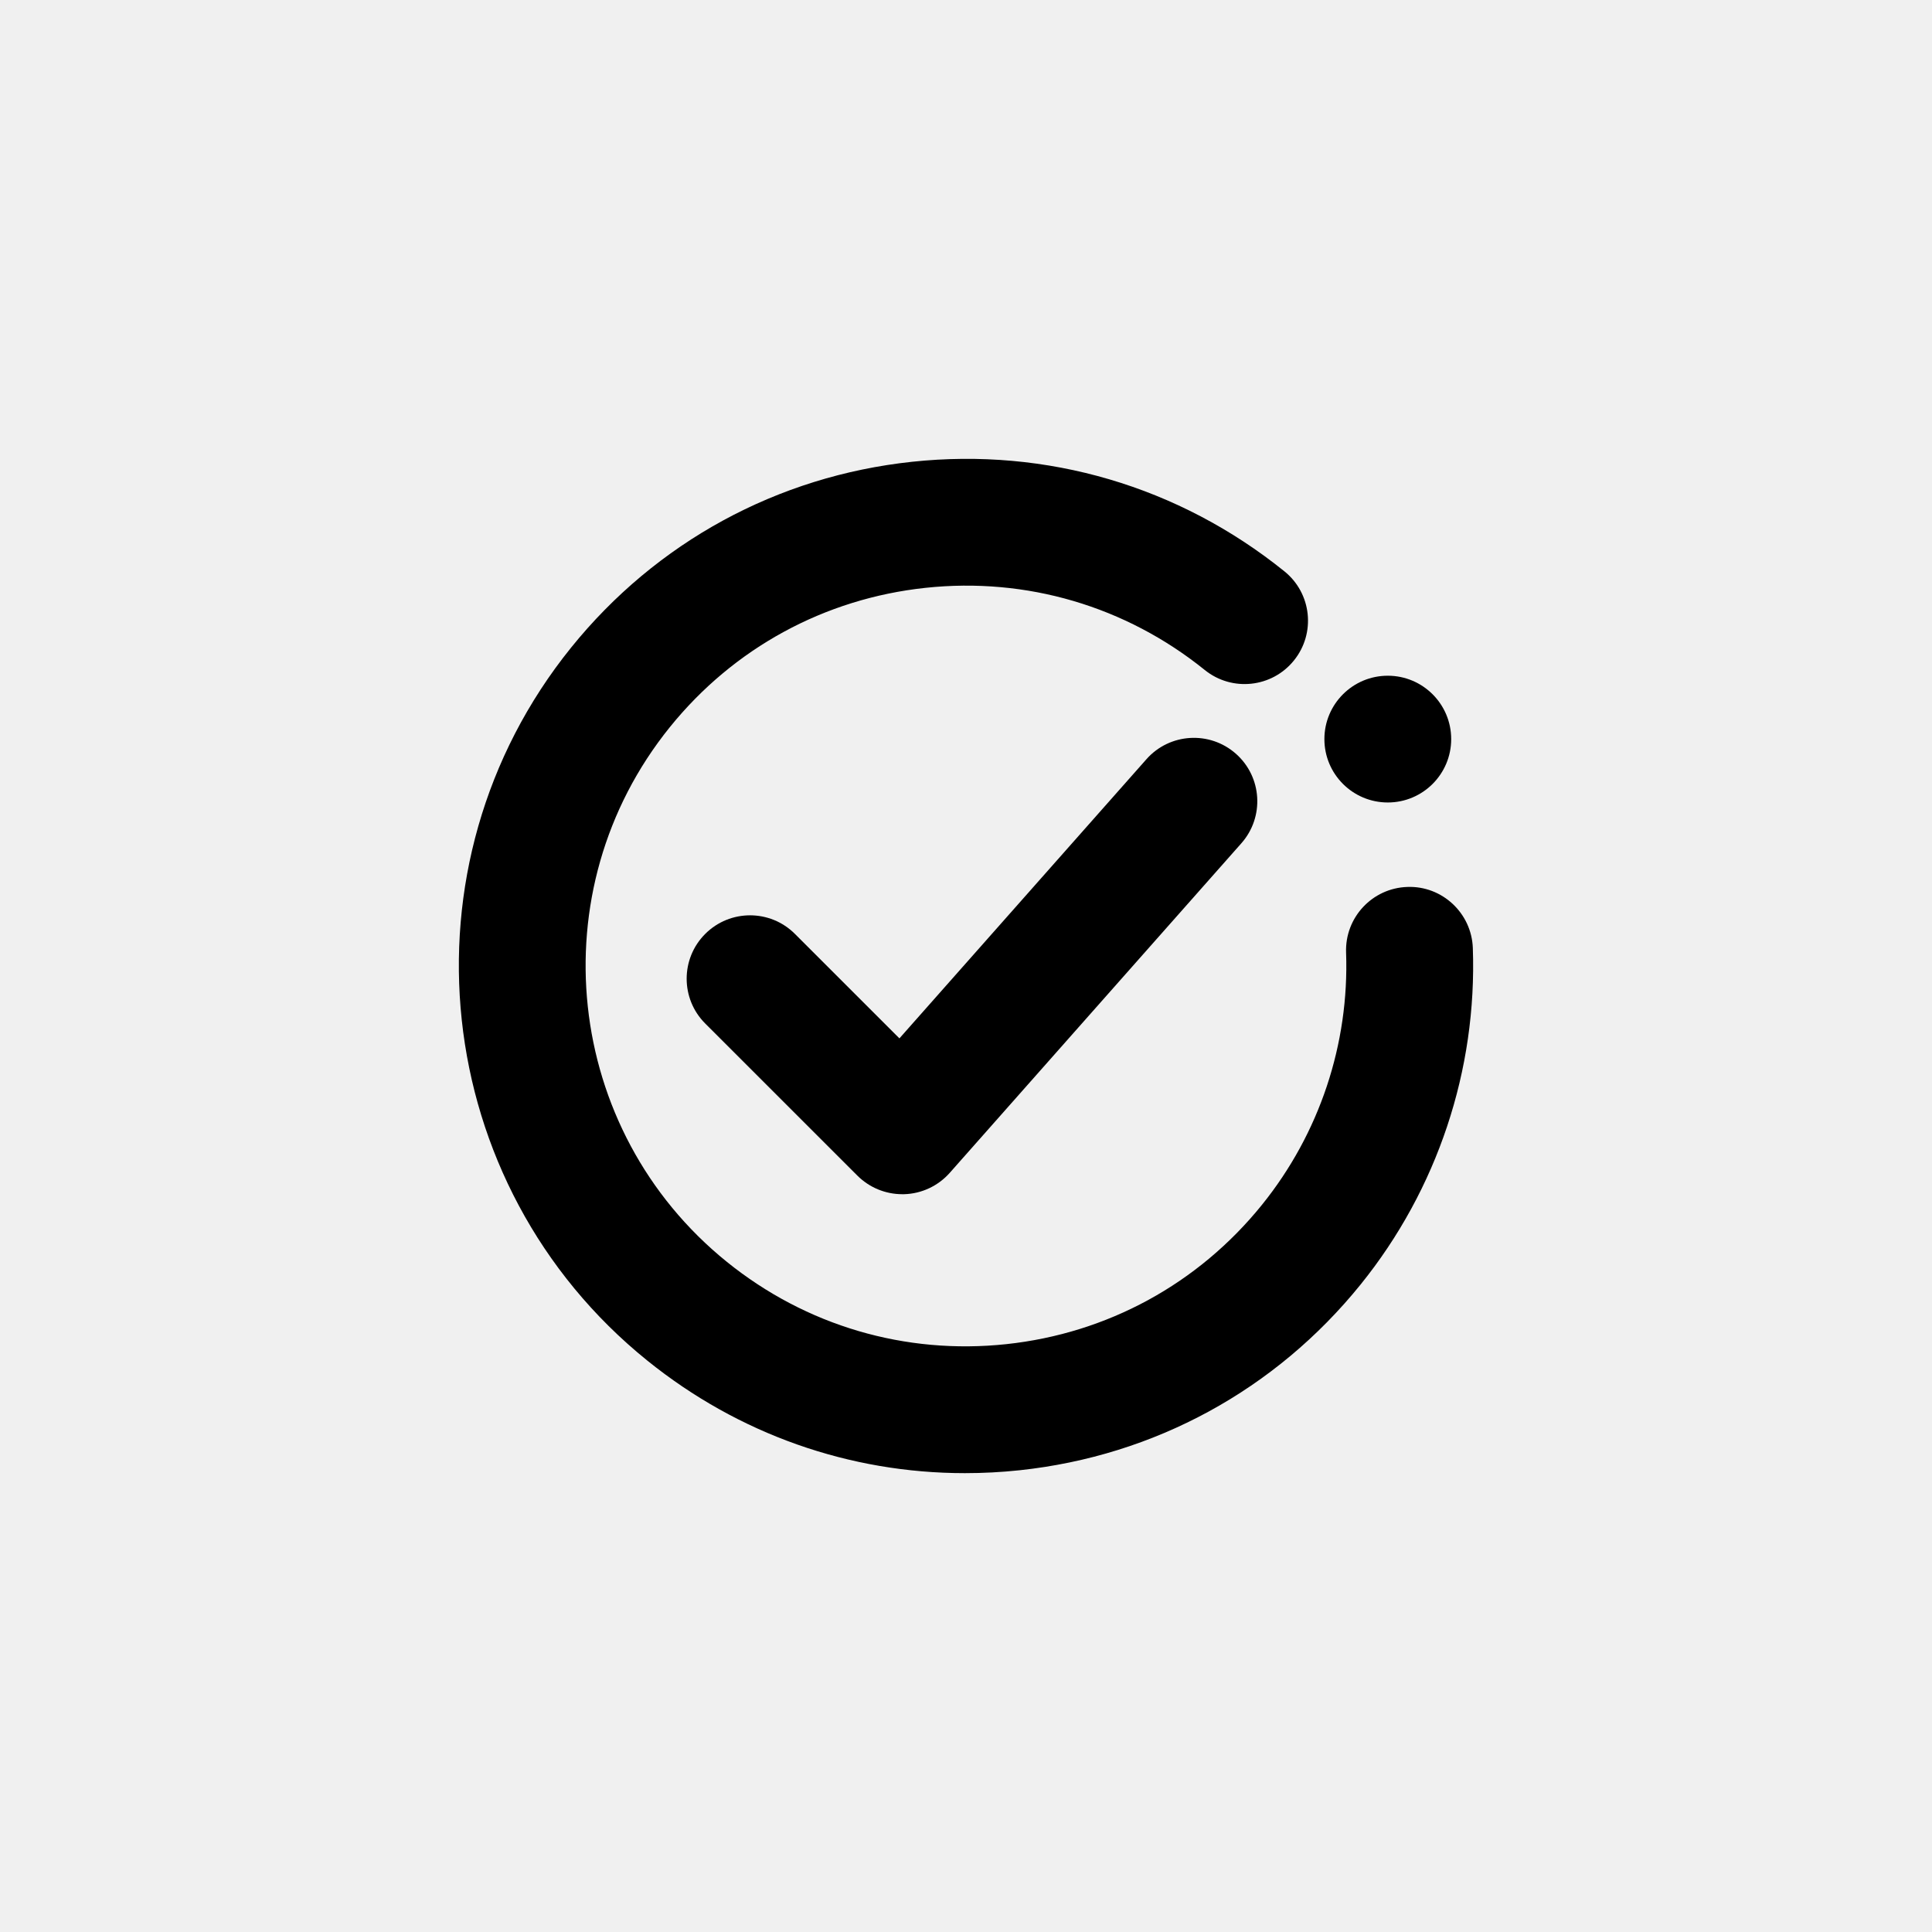
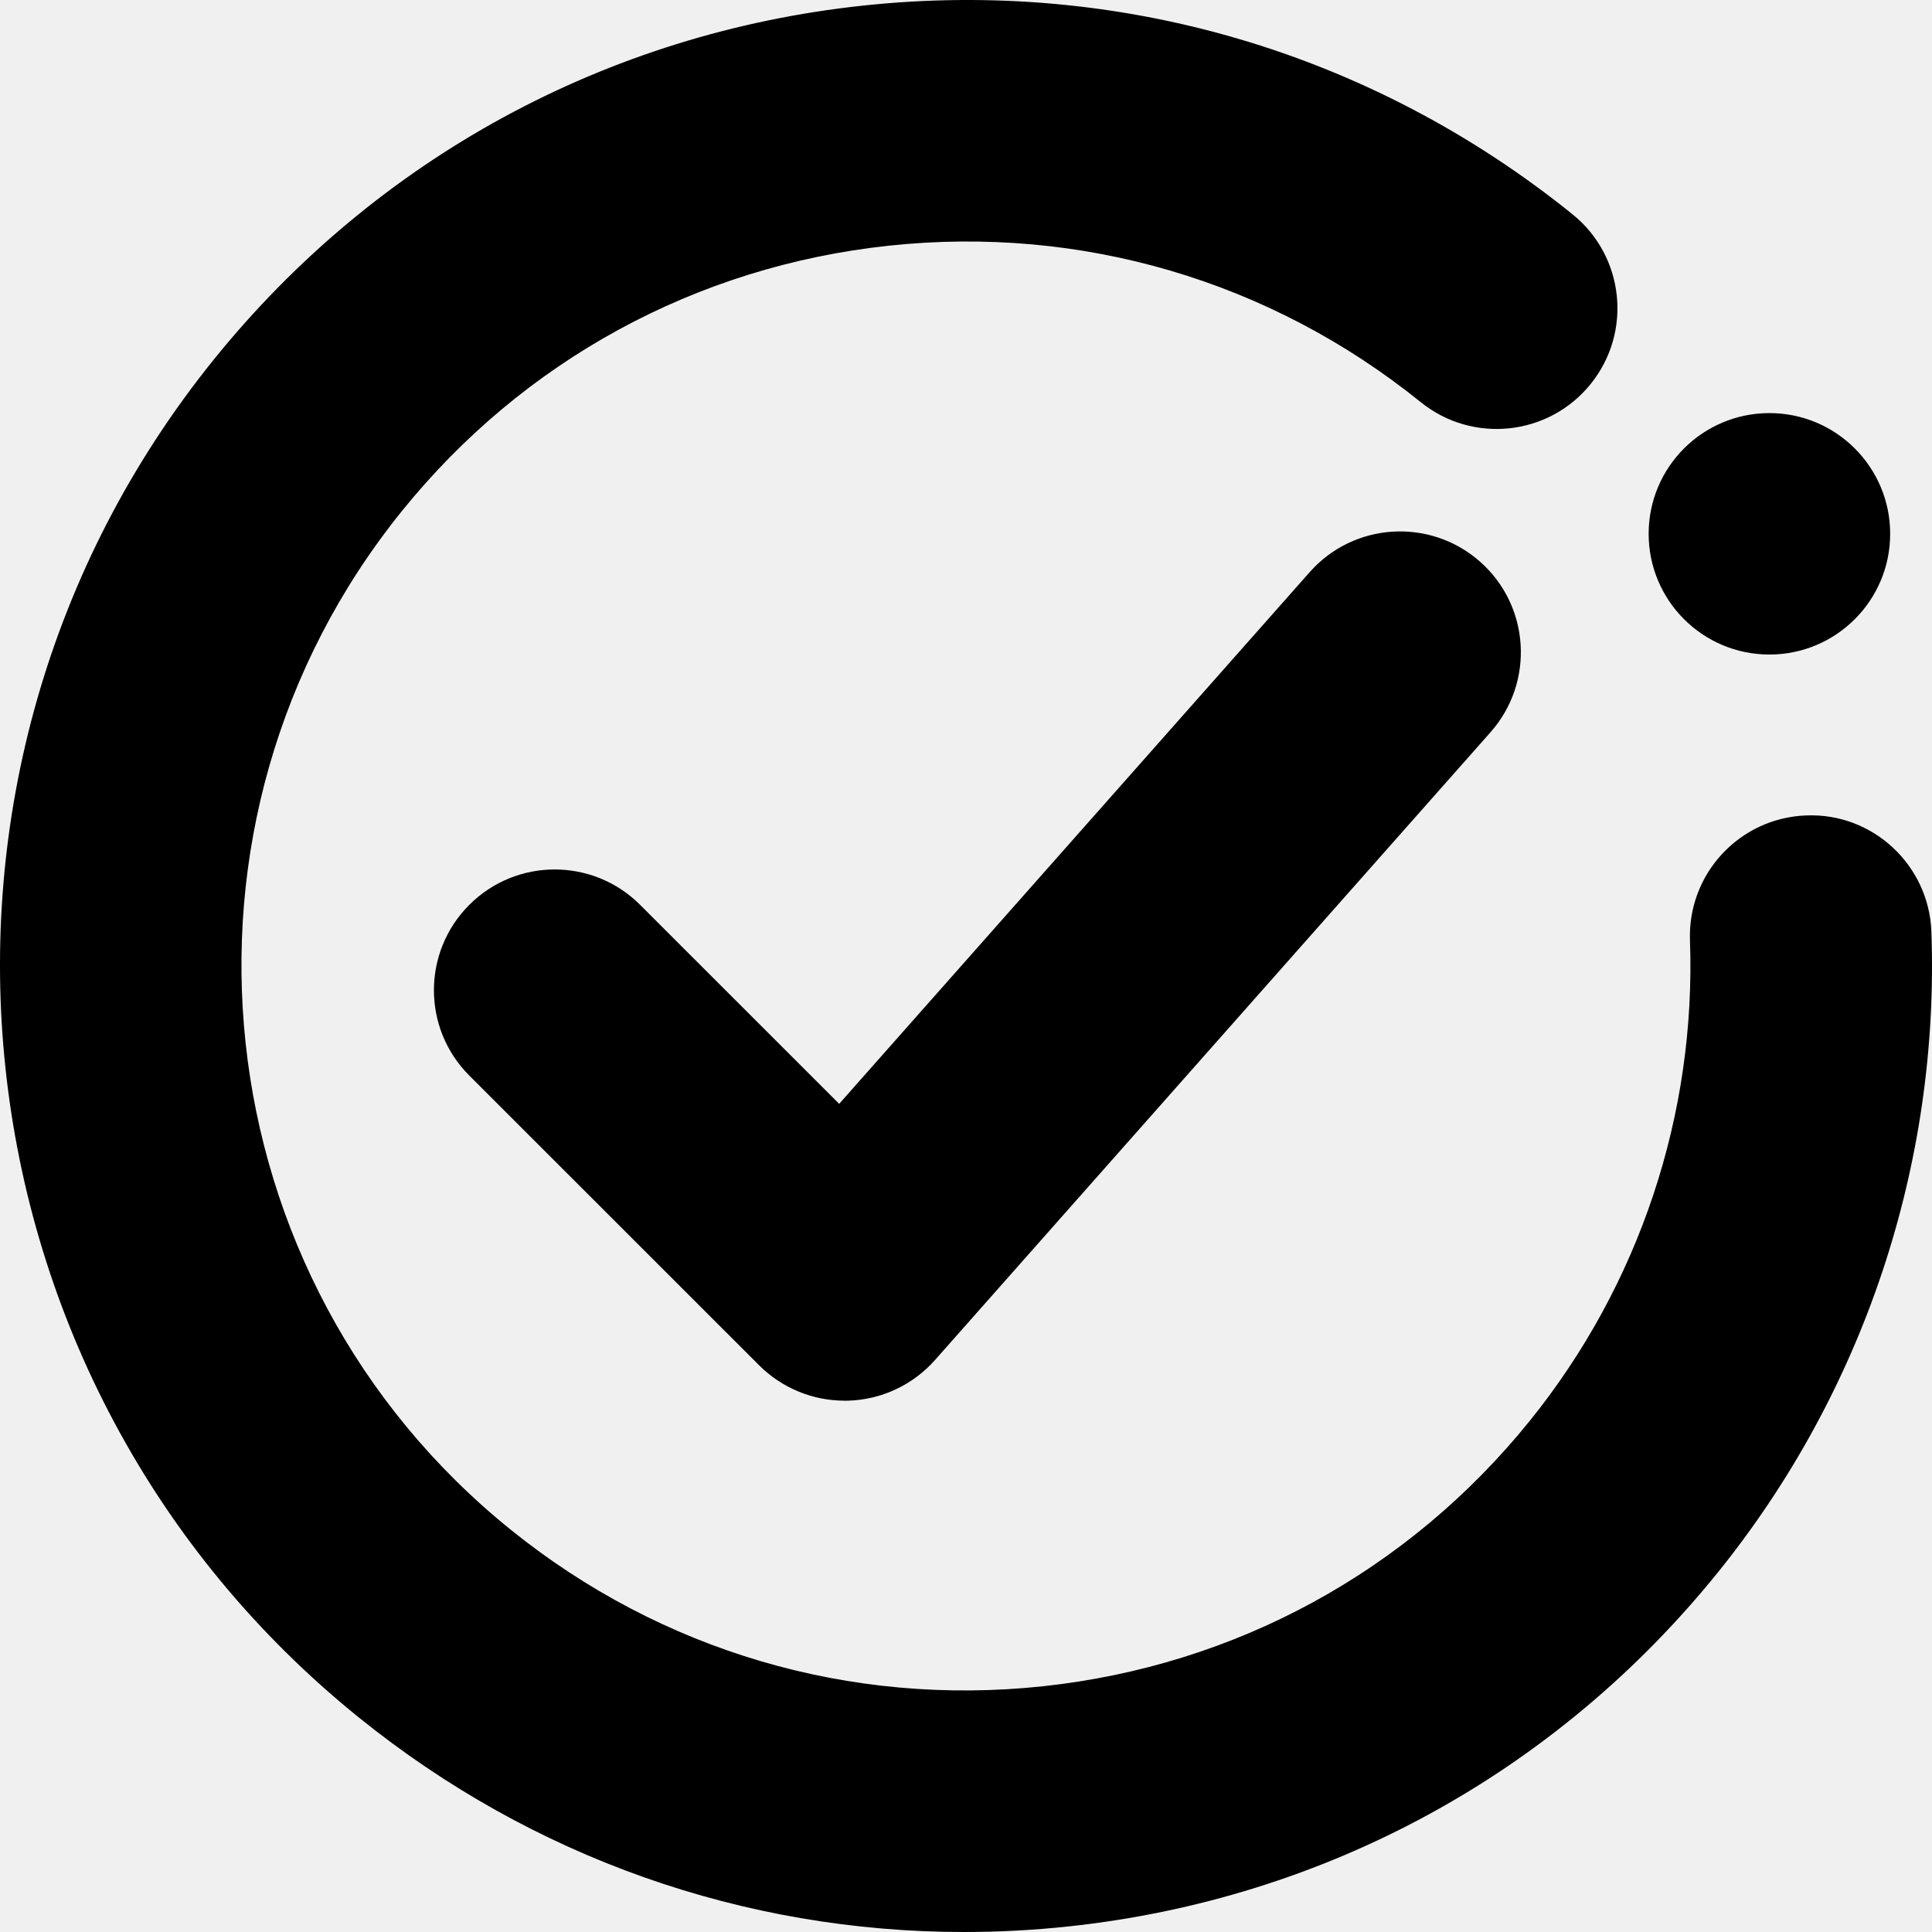
- <svg xmlns="http://www.w3.org/2000/svg" width="800" height="800" viewBox="0 0 800 800" fill="none">
-   <path d="M399.56 610C351.777 610 305.782 593.839 268.063 563.41C177.924 490.705 163.76 358.256 236.489 268.147C271.724 224.501 321.841 197.176 377.633 191.215C433.425 185.253 488.189 201.372 531.85 236.584C543.135 245.682 544.901 262.207 535.79 273.488C526.689 284.769 510.159 286.535 498.874 277.438C466.123 251.023 425.052 238.939 383.211 243.413C341.37 247.887 303.78 268.372 277.356 301.113C222.806 368.691 233.438 468.036 301.039 522.557C333.79 548.972 374.86 561.045 416.701 556.582C458.542 552.108 496.133 531.622 522.557 498.882C546.357 469.385 558.734 432.288 557.385 394.421C556.871 379.94 568.199 367.771 582.695 367.268C597.128 366.69 609.355 378.078 609.868 392.569C611.656 443.066 595.168 492.535 563.424 531.858C528.188 575.504 478.071 602.829 422.279 608.791C414.678 609.604 407.087 610 399.549 610H399.56Z" fill="black" />
-   <path d="M574.655 332.29C589.153 332.29 600.907 320.541 600.907 306.047C600.907 291.553 589.153 279.803 574.655 279.803C560.156 279.803 548.402 291.553 548.402 306.047C548.402 320.541 560.156 332.29 574.655 332.29Z" fill="black" />
-   <path d="M373.597 494.494C366.648 494.494 359.967 491.732 355.032 486.809L292.024 423.822C281.767 413.569 281.767 396.958 292.024 386.704C302.281 376.451 318.897 376.451 329.154 386.704L372.43 429.966L474.709 314.384C484.313 303.521 500.908 302.515 511.765 312.115C522.621 321.716 523.638 338.305 514.034 349.169L393.265 485.653C388.468 491.069 381.637 494.28 374.4 494.494C374.132 494.494 373.864 494.504 373.597 494.504V494.494Z" fill="black" />
+ <svg xmlns="http://www.w3.org/2000/svg" width="760" height="760" viewBox="0 0 760 760" fill="none">
+   <g clip-path="url(#clip0_45_816)">
+     <path d="M379.204 760C292.739 760 209.51 730.755 141.256 675.694C-21.851 544.132 -47.483 304.463 84.123 141.41C147.882 62.43 238.57 12.986 339.527 2.198C440.483 -8.59 539.58 20.577 618.586 84.296C639.006 100.758 642.202 130.661 625.715 151.074C609.248 171.487 579.335 174.683 558.915 158.221C499.651 110.422 425.333 88.556 349.62 96.652C273.908 104.748 205.887 141.816 158.073 201.061C59.363 323.346 78.602 503.113 200.927 601.769C260.191 649.568 334.509 671.414 410.221 663.338C485.934 655.242 553.955 618.174 601.769 558.929C644.837 505.553 667.233 438.426 664.792 369.905C663.862 343.701 684.359 321.68 710.591 320.77C736.707 319.724 758.832 340.331 759.762 366.554C762.997 457.929 733.162 547.444 675.719 618.6C611.96 697.579 521.272 747.024 420.315 757.811C406.56 759.283 392.824 760 379.185 760H379.204Z" fill="black" />
+     <path d="M696.042 257.478C722.278 257.478 743.546 236.216 743.546 209.989C743.546 183.762 722.278 162.501 696.042 162.501C669.806 162.501 648.537 183.762 648.537 209.989C648.537 236.216 669.806 257.478 696.042 257.478Z" fill="black" />
+     <path d="M332.223 550.989C319.649 550.989 307.56 545.992 298.629 537.083L184.615 423.106C166.054 404.553 166.054 374.495 184.615 355.941C203.175 337.387 233.243 337.387 251.803 355.941L330.111 434.223L515.188 225.076C532.566 205.418 562.596 203.598 582.241 220.97C601.886 238.343 603.726 268.362 586.348 288.02L367.812 534.991C359.133 544.791 346.773 550.601 333.676 550.989C333.192 550.989 332.707 551.008 332.223 551.008V550.989Z" fill="black" />
+   </g>
+   <defs>
+     <clipPath id="clip0_45_816">
+       <rect width="760" height="760" fill="white" />
+     </clipPath>
+   </defs>
</svg>
